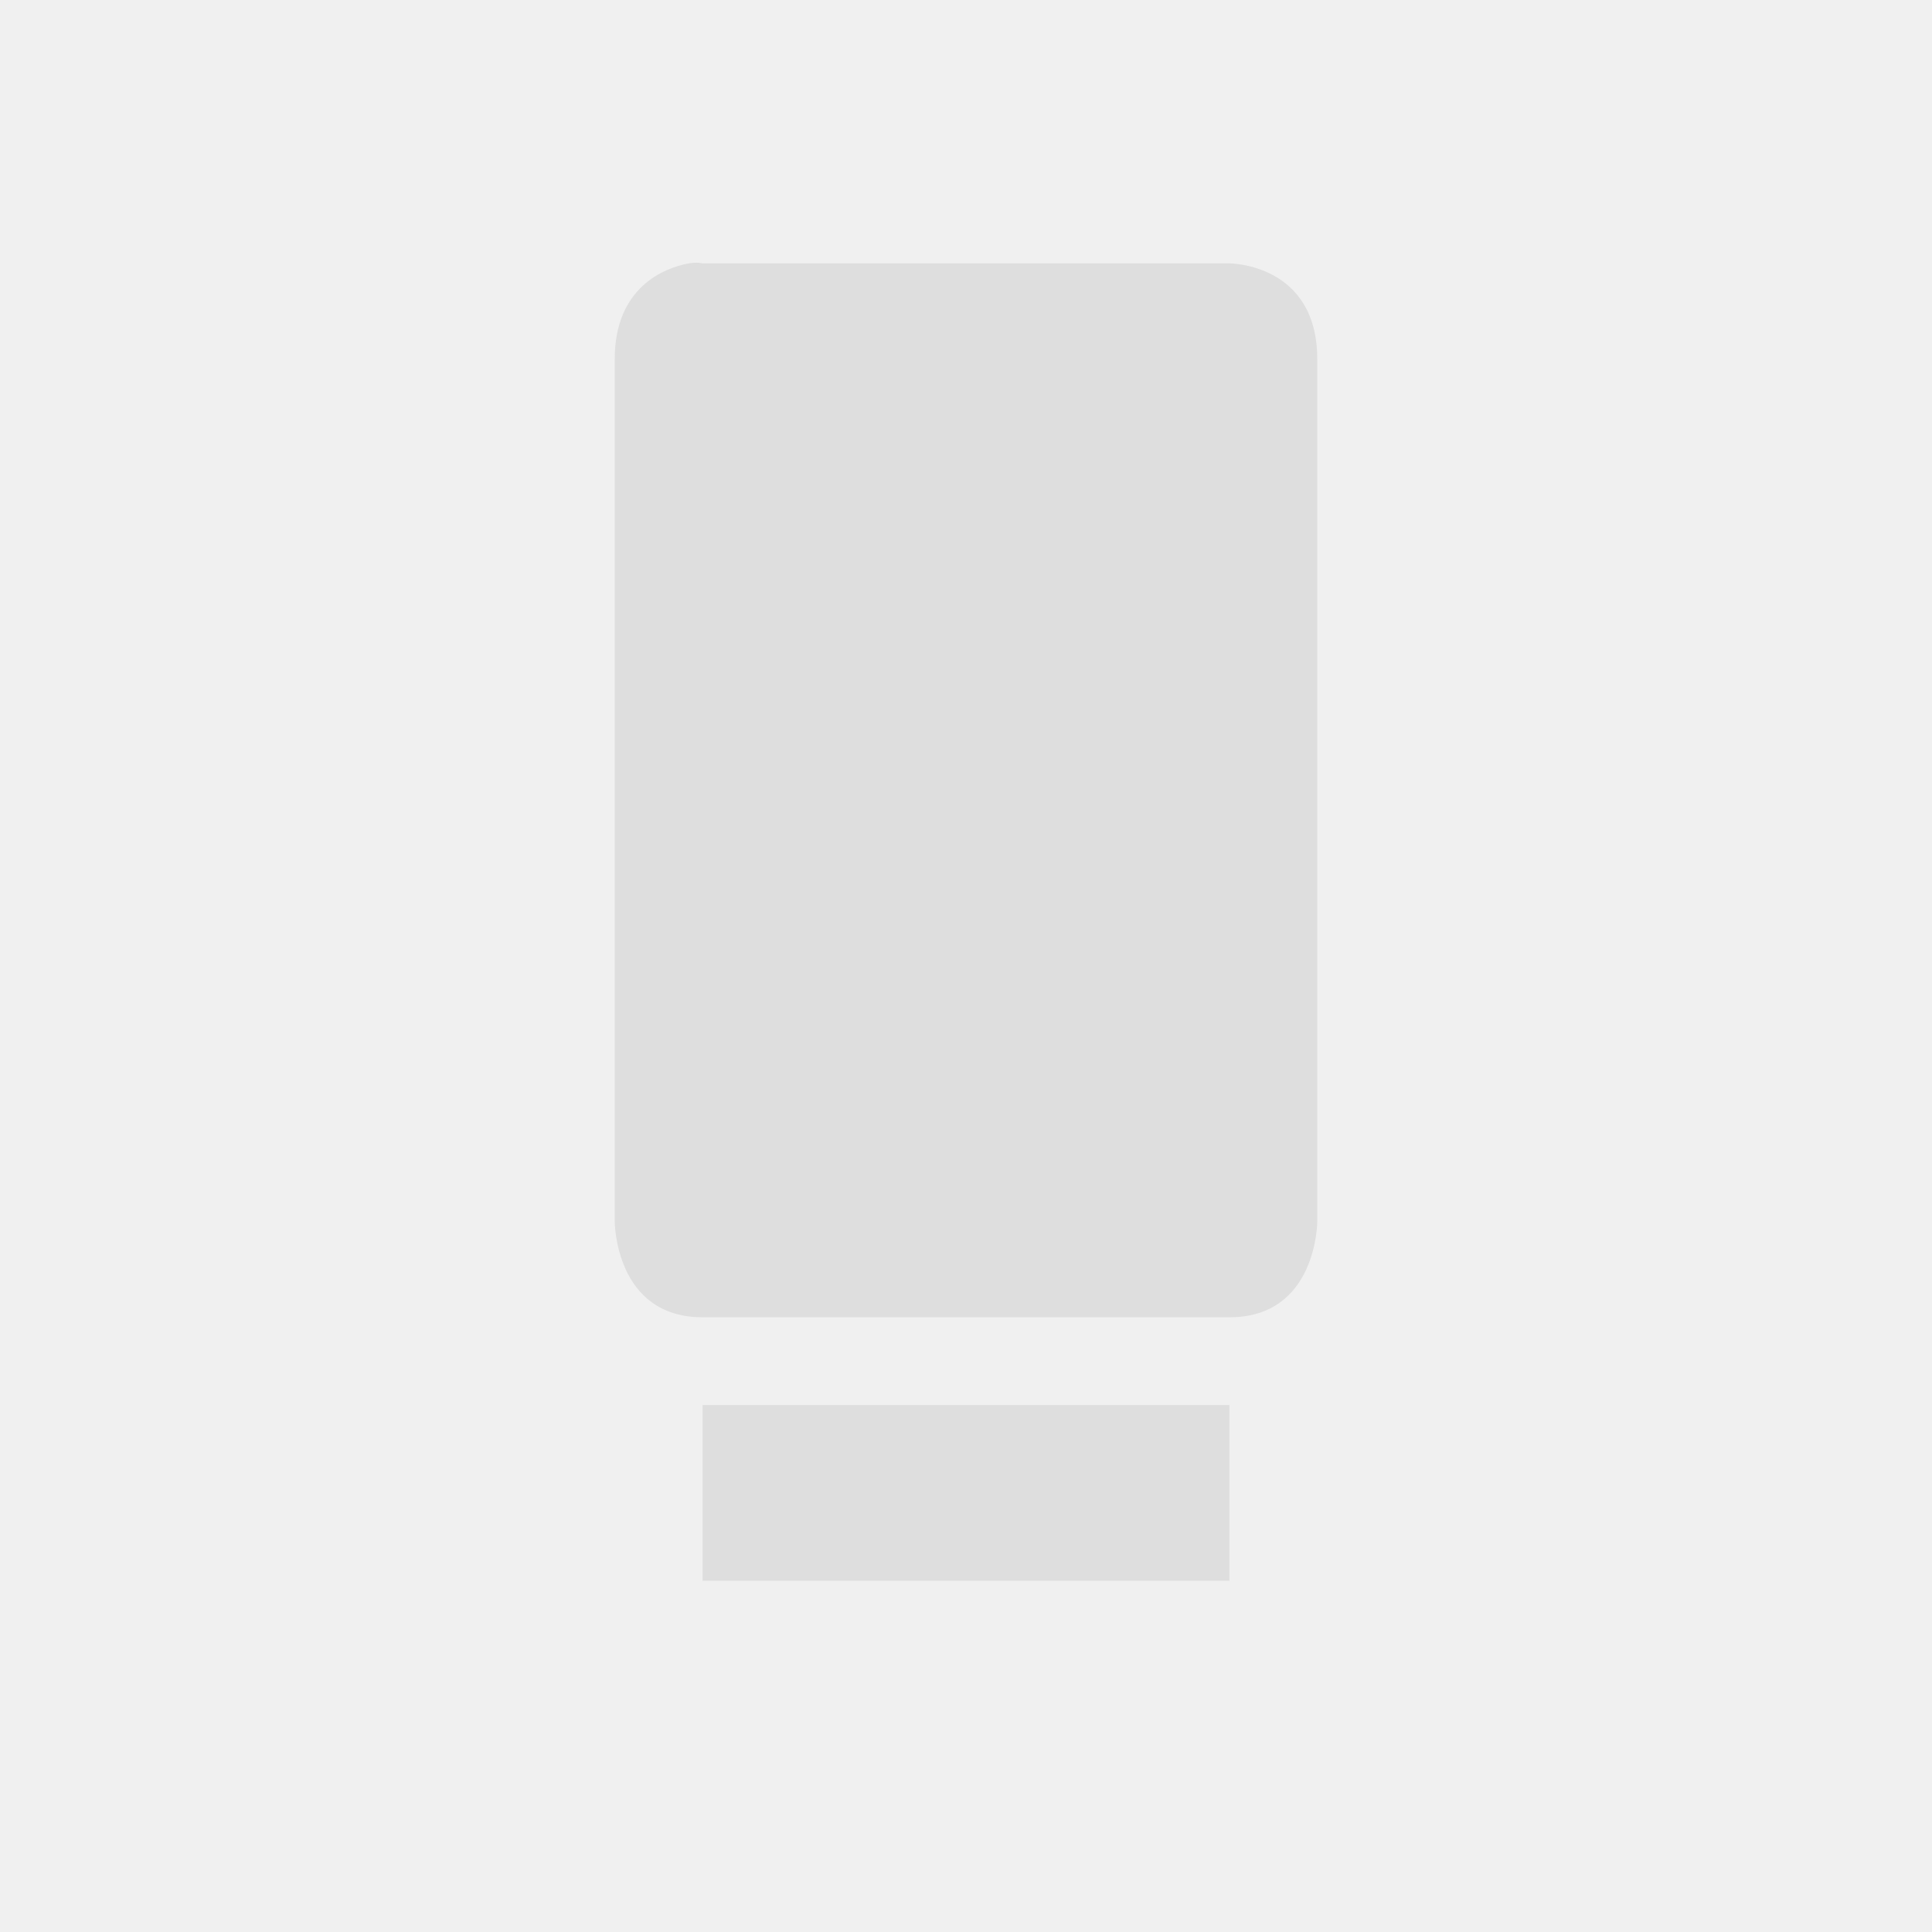
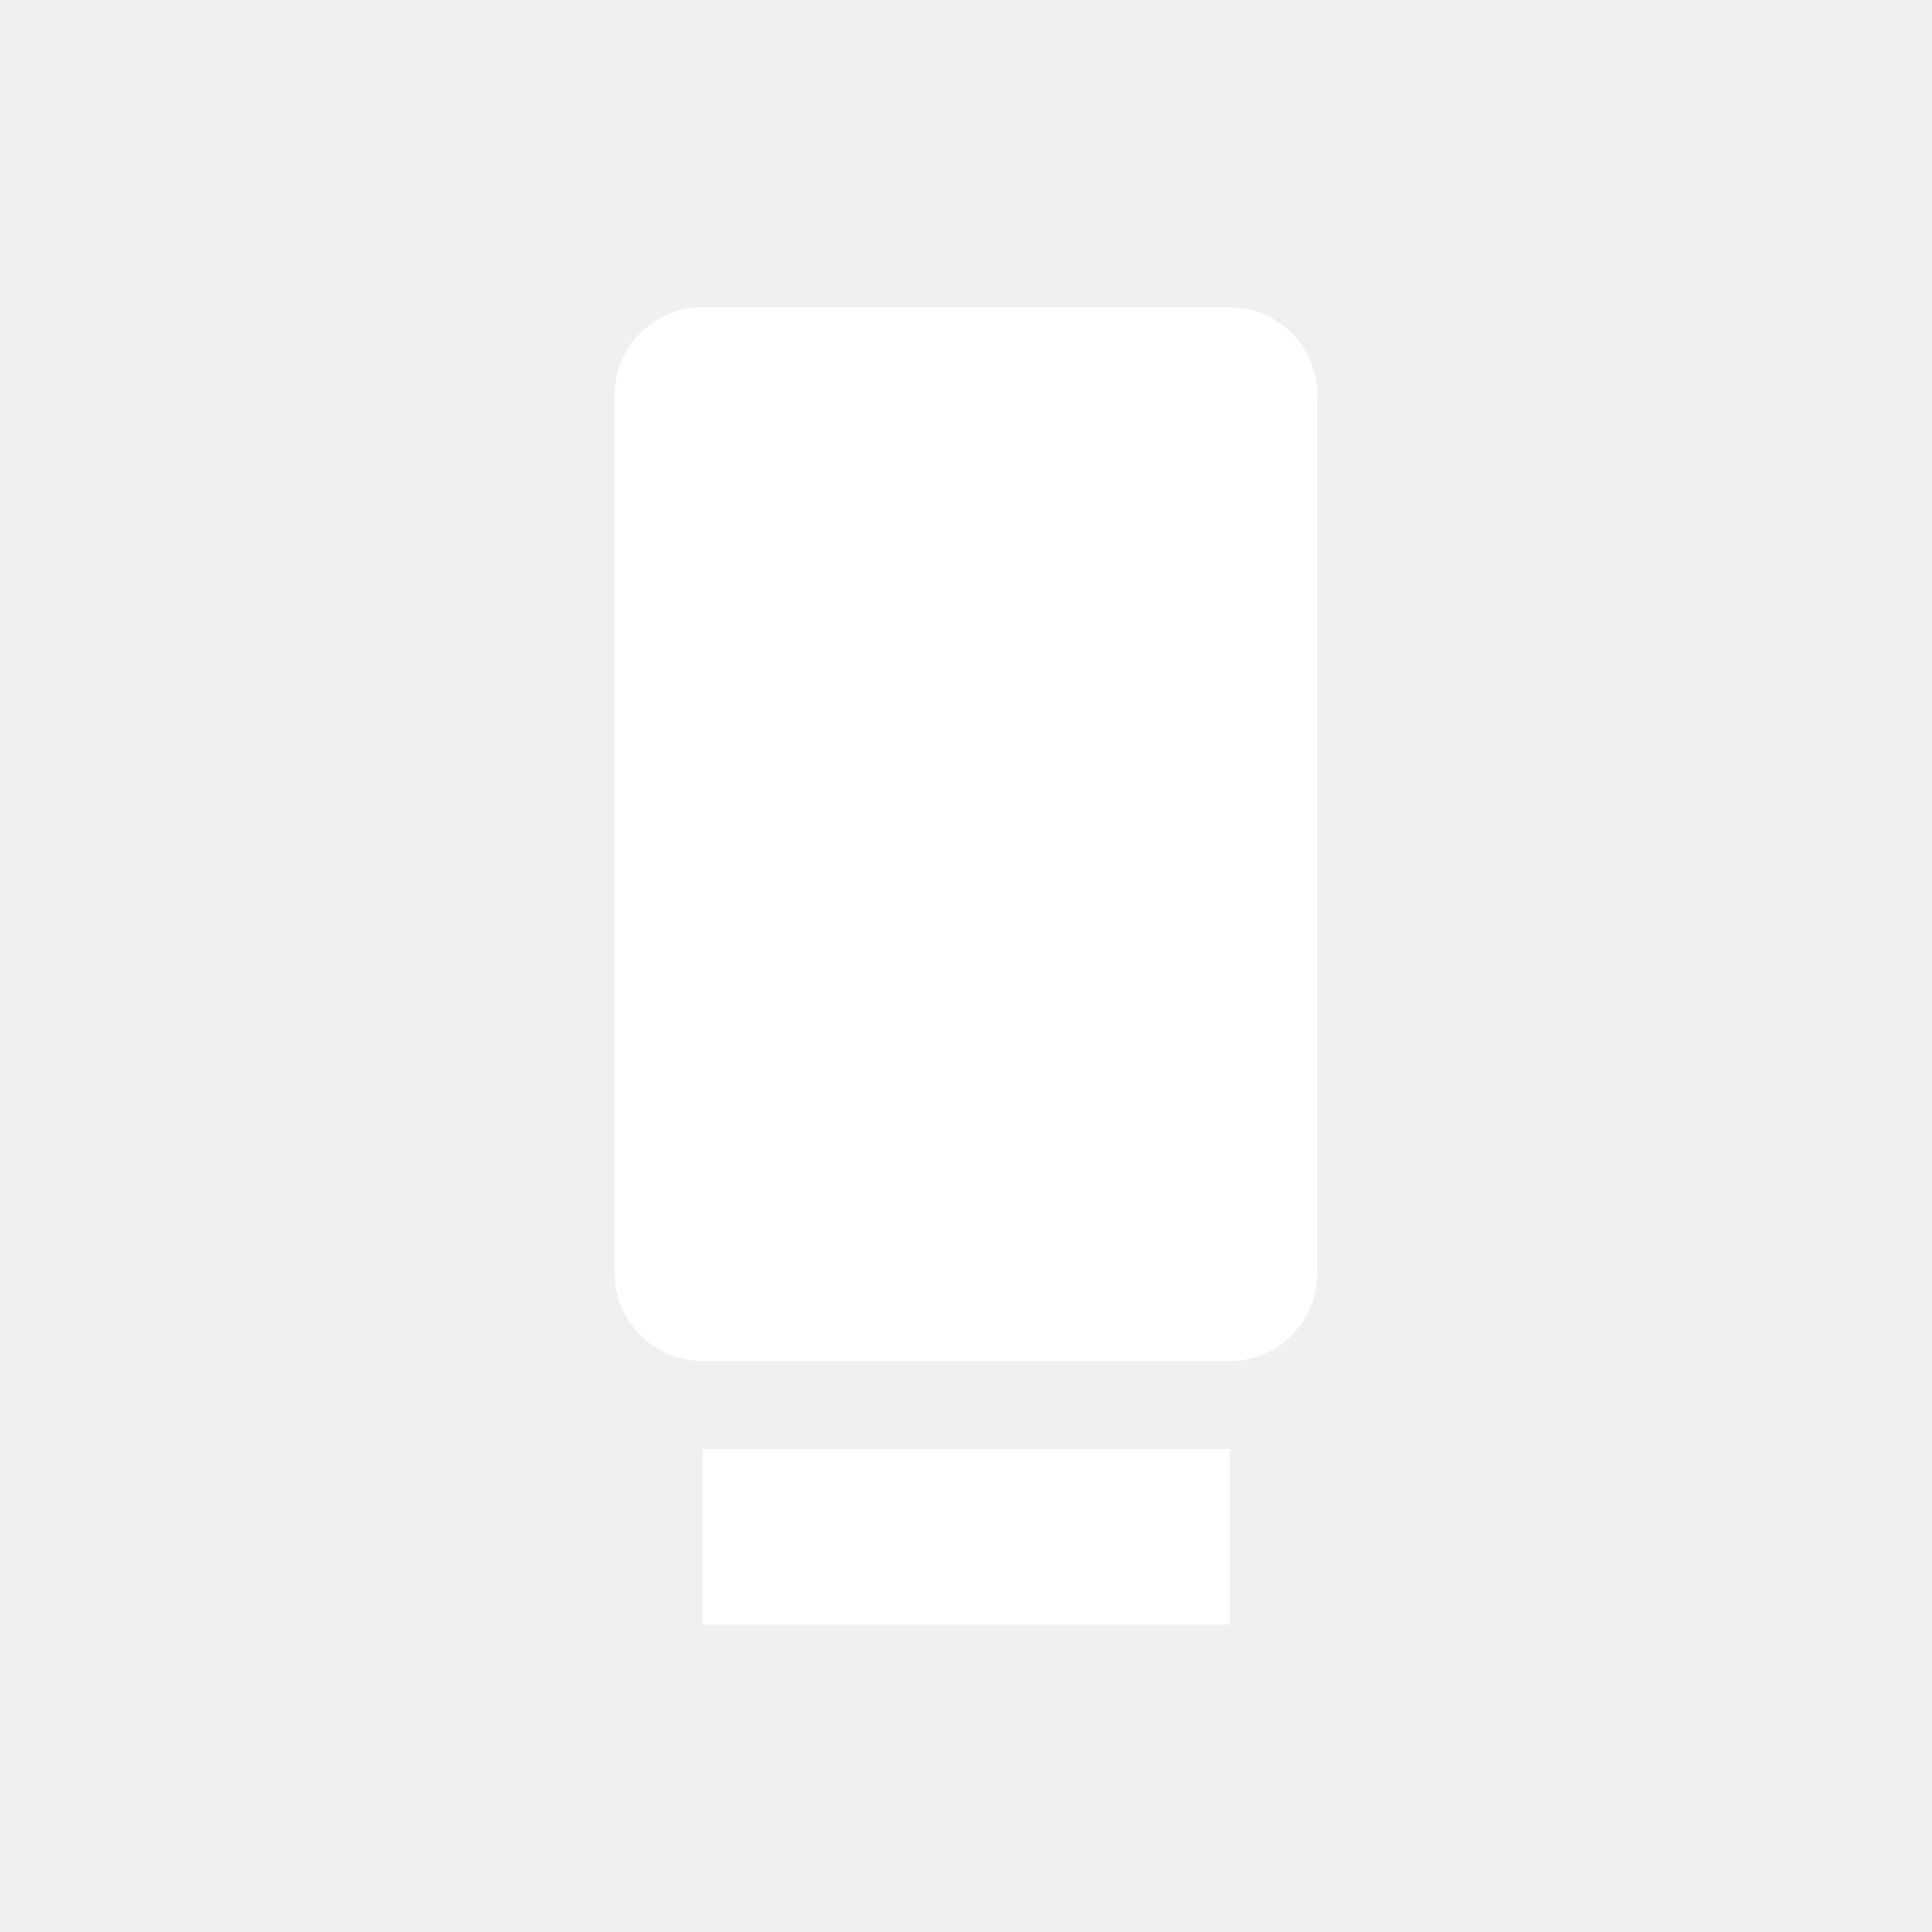
<svg xmlns="http://www.w3.org/2000/svg" id="svg" version="1.1" viewBox="0 0 22 22">
-   <defs>
+   <defs id="defs3">
    <style id="current-color-scheme" type="text/css">.ColorScheme-Text { color:#dedede; } .ColorScheme-Highlight { color:#5294e2; } .ColorScheme-ButtonBackground { color:#dedede; }</style>
  </defs>
-   <g id="16-16-device-notifier">
-     <rect y="26" width="16" height="16" opacity="0" />
-     <rect class="ColorScheme-Text" y="26" width="16" height="16" fill-opacity="0" />
-     <path class="ColorScheme-Text" d="m4.844 27.007c-0.281 0.047-0.844 0.25-0.844 1v8.995s0 1 1 1h6c1 0 1-1 1-1v-8.995c0-1-1-1-1-1h-6s-0.062-0.016-0.156 0zm0.156 11.994v1.999h6v-1.999z" enable-background="new" fill="currentColor" filter="url(#filter7554)" />
+   <g id="device-notifier">
+     <rect x="0" y="-34" width="32" height="32" id="rect23" style="opacity:0" />
+     <rect class="ColorScheme-Text" x="0" y="-34" width="32" height="32" id="rect25" style="color:#dedede;fill-opacity:0" />
+     <g transform="translate(-35.00188,-23.5)" id="g866">
+       <rect style="opacity:1;fill:#ffffff;fill-opacity:1;fill-rule:evenodd;stroke:none;stroke-width:1.949;stroke-linecap:round;stroke-linejoin:miter;stroke-miterlimit:4;stroke-dasharray:none;stroke-dashoffset:3;stroke-opacity:1;paint-order:stroke fill markers" id="rect1342" width="14" height="19" x="44.002" y="-7" ry="2" />
+       <rect style="opacity:1;fill:#ffffff;fill-opacity:1;fill-rule:evenodd;stroke:none;stroke-width:2;stroke-linecap:round;stroke-linejoin:miter;stroke-miterlimit:4;stroke-dasharray:none;stroke-dashoffset:3;stroke-opacity:1;paint-order:stroke fill markers" id="rect1344" width="10" height="4" x="46.002" y="14" ry="0" />
+     </g>
  </g>
  <g id="22-22-device-notifier">
-     <rect class="ColorScheme-Text" width="22" height="22" fill-opacity="0" />
-     <rect width="22" height="22" opacity="0" />
-     <rect class="ColorScheme-Text" width="22" height="22" color="#dedede" fill-opacity="0" />
-     <path class="ColorScheme-Text" d="m7.844 2.999c-0.281 0.051-0.844 0.273-0.844 1.091v9.819s0 1.091 1 1.091h6c1 0 1-1.091 1-1.091v-9.819c0-1.091-1-1.091-1-1.091h-6s-0.063-0.017-0.156 0z" color="#dedede" enable-background="new" fill="currentColor" filter="url(#filter7554)" />
-     <path class="ColorScheme-Text" d="m8 16v2h6v-2z" color="#dedede" enable-background="new" fill="currentColor" filter="url(#filter7554)" />
+     <rect class="ColorScheme-Text" width="22" height="22" id="rect12" x="0" y="0" style="color:#dedede;fill-opacity:0" />
+     <rect width="22" height="22" id="rect14" x="0" y="0" style="opacity:0" />
+     <rect class="ColorScheme-Text" width="22" height="22" id="rect16" x="0" y="0" style="color:#dedede;fill-opacity:0" />
+     <g transform="matrix(3.779528,0,0,3.779528,-439,-31.5)" id="g1367">
+       <rect ry="0.265" y="9.26" x="118.004" height="3.175" width="2.117" id="rect1361" style="opacity:1;fill:#ffffff;fill-opacity:1;fill-rule:evenodd;stroke:none;stroke-width:0.31;stroke-linecap:round;stroke-linejoin:miter;stroke-miterlimit:4;stroke-dasharray:none;stroke-dashoffset:3;stroke-opacity:1;paint-order:stroke fill markers" />
+       <rect ry="0" y="12.7" x="118.269" height="0.529" width="1.588" id="rect1363" style="opacity:1;fill:#ffffff;fill-opacity:1;fill-rule:evenodd;stroke:none;stroke-width:0.29;stroke-linecap:round;stroke-linejoin:miter;stroke-miterlimit:4;stroke-dasharray:none;stroke-dashoffset:3;stroke-opacity:1;paint-order:stroke fill markers" />
+     </g>
  </g>
-   <g id="device-notifier" transform="translate(40,4)">
-     <rect x="-40" y="-38" width="32" height="32" opacity="0" />
-     <rect class="ColorScheme-Text" x="-40" y="-38" width="32" height="32" fill-opacity="0" />
-     <path class="ColorScheme-Text" d="m-29.523-34.987c-0.492 0.085-1.477 0.454-1.477 1.817v16.353s0 1.817 1.75 1.817h10.5c1.75 0 1.75-1.817 1.75-1.817v-16.353c0-1.817-1.75-1.817-1.75-1.817h-10.5s-0.109-0.028-0.273 0z" enable-background="new" fill="currentColor" filter="url(#filter7554)" />
-     <path class="ColorScheme-Text" d="m-29-13v4h10v-4z" enable-background="new" fill="currentColor" filter="url(#filter7554)" />
+   <g id="16-16-device-notifier">
+     <rect y="26" width="16" height="16" id="rect5" x="0" style="opacity:0" />
+     <rect class="ColorScheme-Text" y="26" width="16" height="16" id="rect7" x="0" style="color:#dedede;fill-opacity:0" />
+     <g transform="matrix(3.779528,0,0,3.779528,-461,-9)" id="g1395">
+       <rect style="opacity:1;fill:#ffffff;fill-opacity:1;fill-rule:evenodd;stroke:none;stroke-width:0.297;stroke-linecap:round;stroke-linejoin:miter;stroke-miterlimit:4;stroke-dasharray:none;stroke-dashoffset:3;stroke-opacity:1;paint-order:stroke fill markers" id="rect1369" width="2.117" height="2.91" x="123.031" y="9.525" ry="0.265" />
+       <rect style="opacity:1;fill:#ffffff;fill-opacity:1;fill-rule:evenodd;stroke:none;stroke-width:0.29;stroke-linecap:round;stroke-linejoin:miter;stroke-miterlimit:4;stroke-dasharray:none;stroke-dashoffset:3;stroke-opacity:1;paint-order:stroke fill markers" id="rect1371" width="1.588" height="0.529" x="123.296" y="12.7" ry="0" />
+     </g>
  </g>
</svg>
